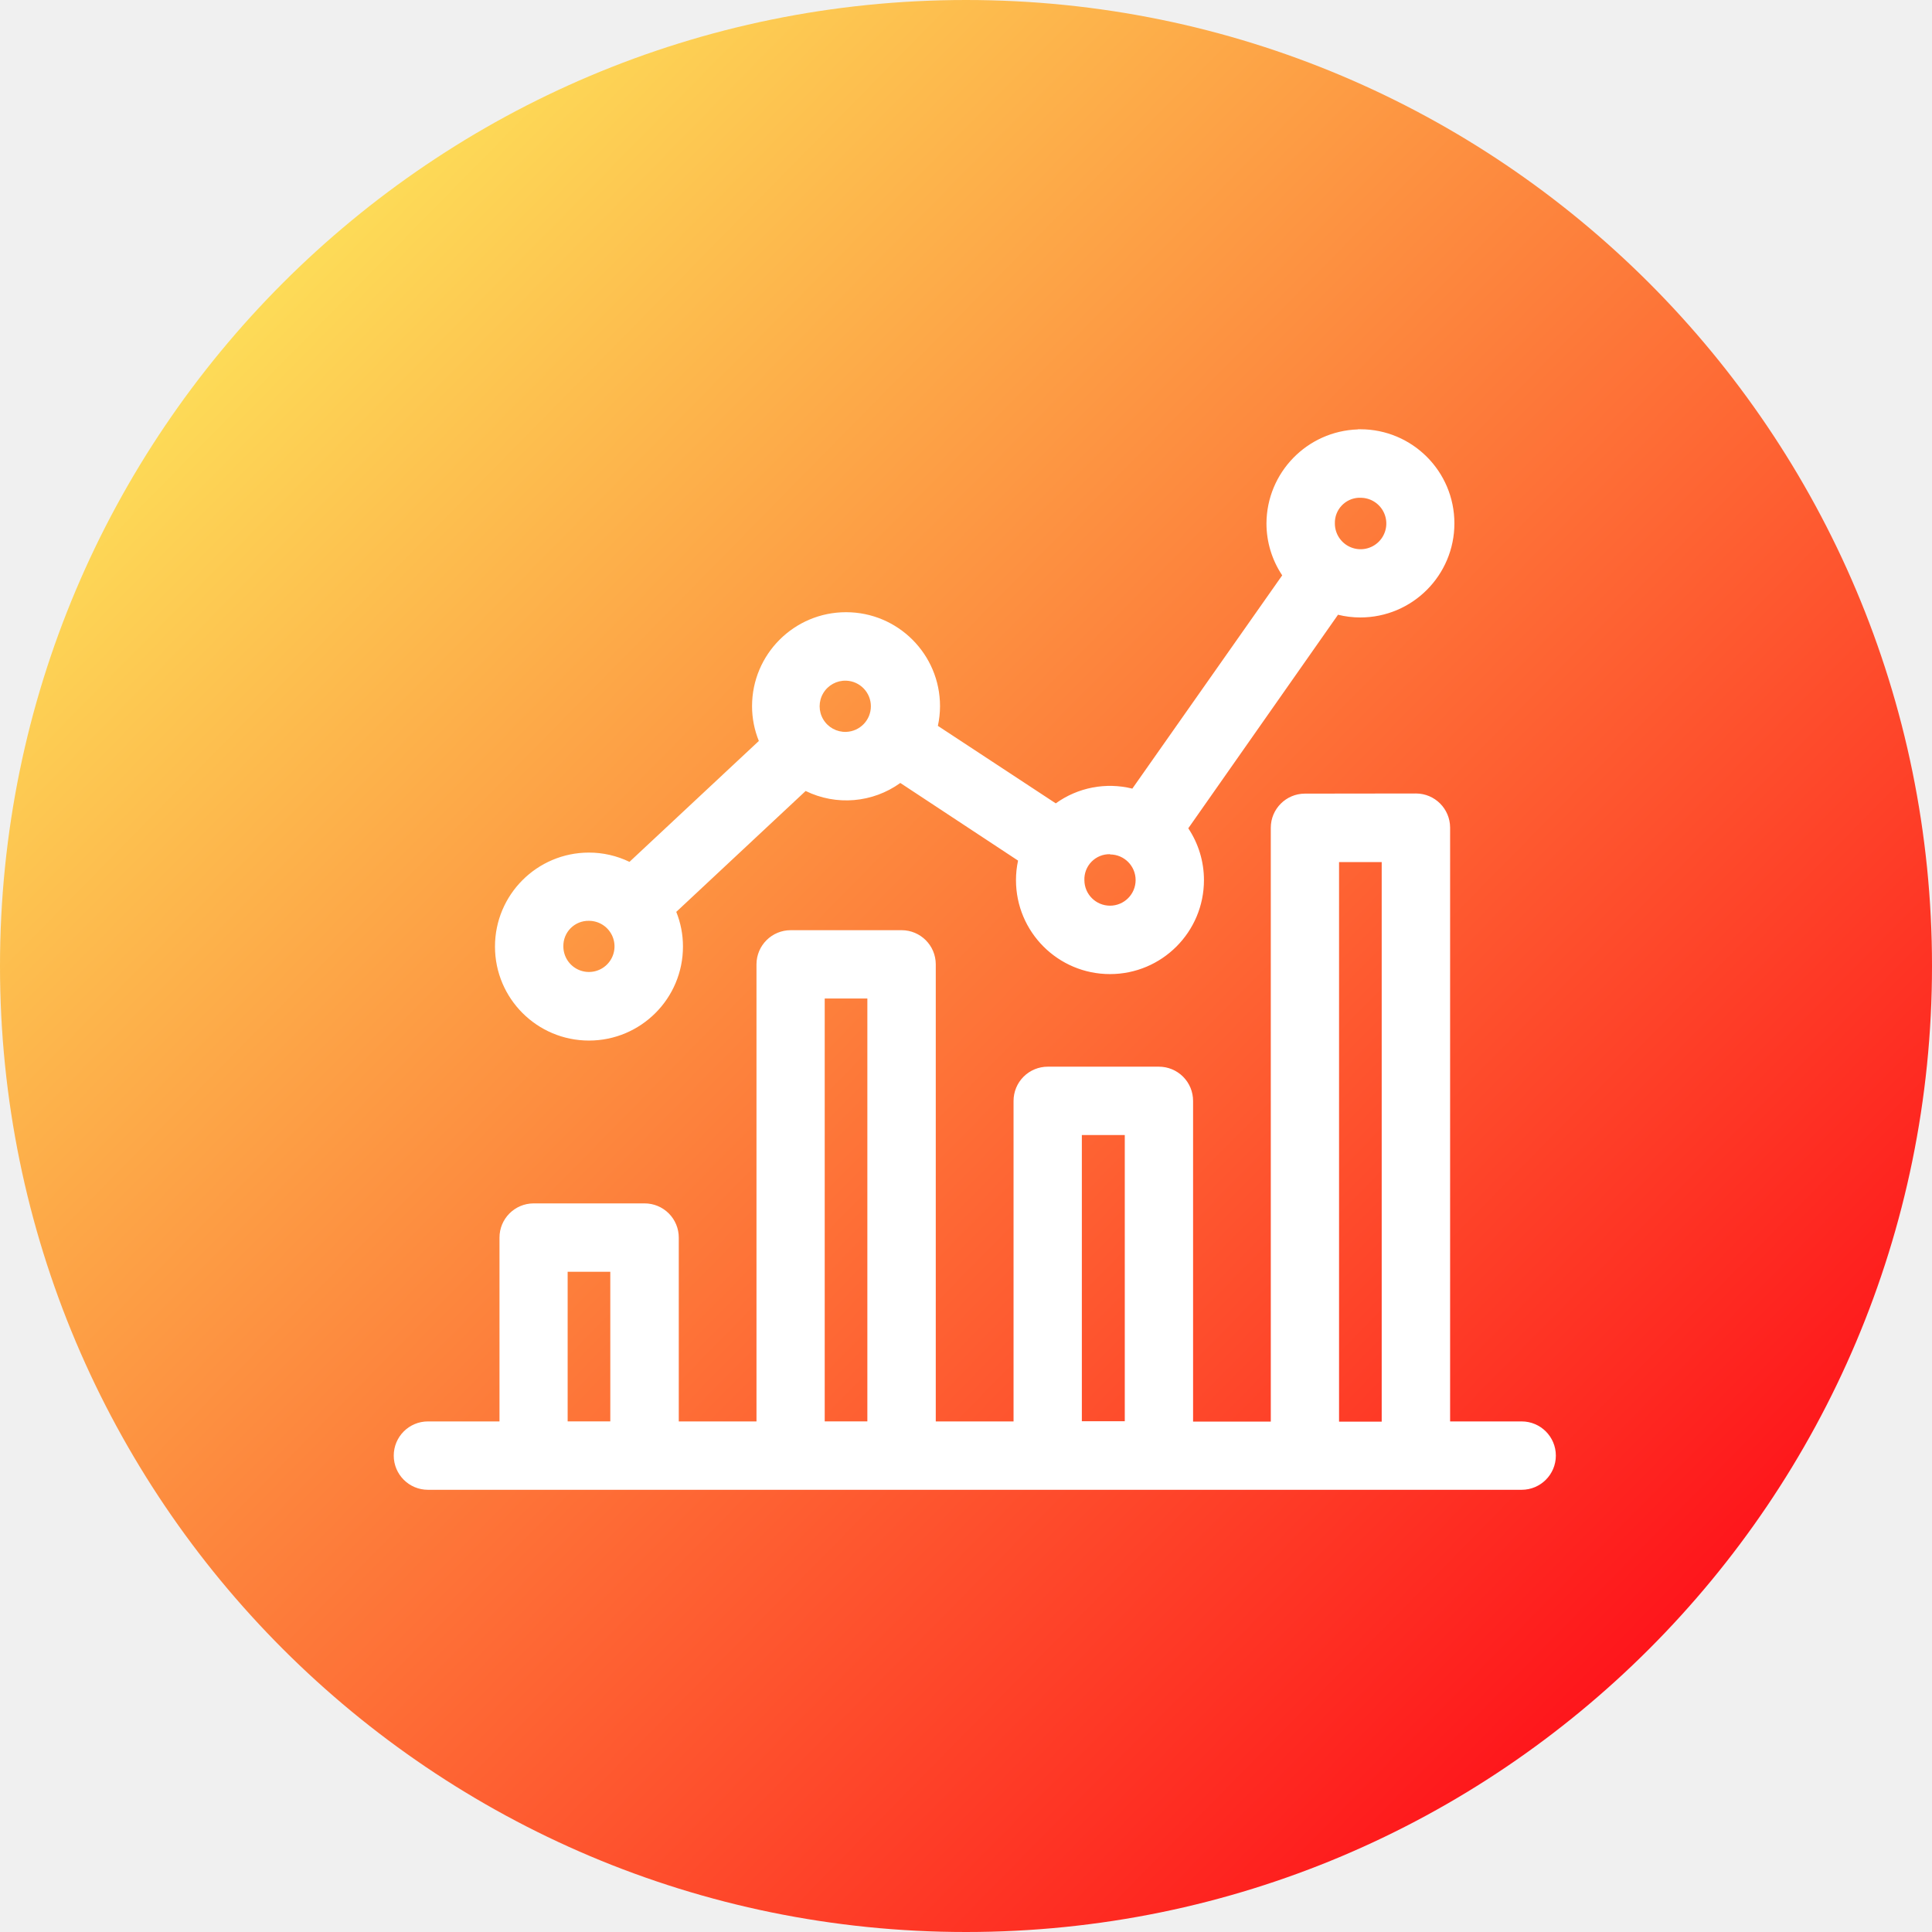
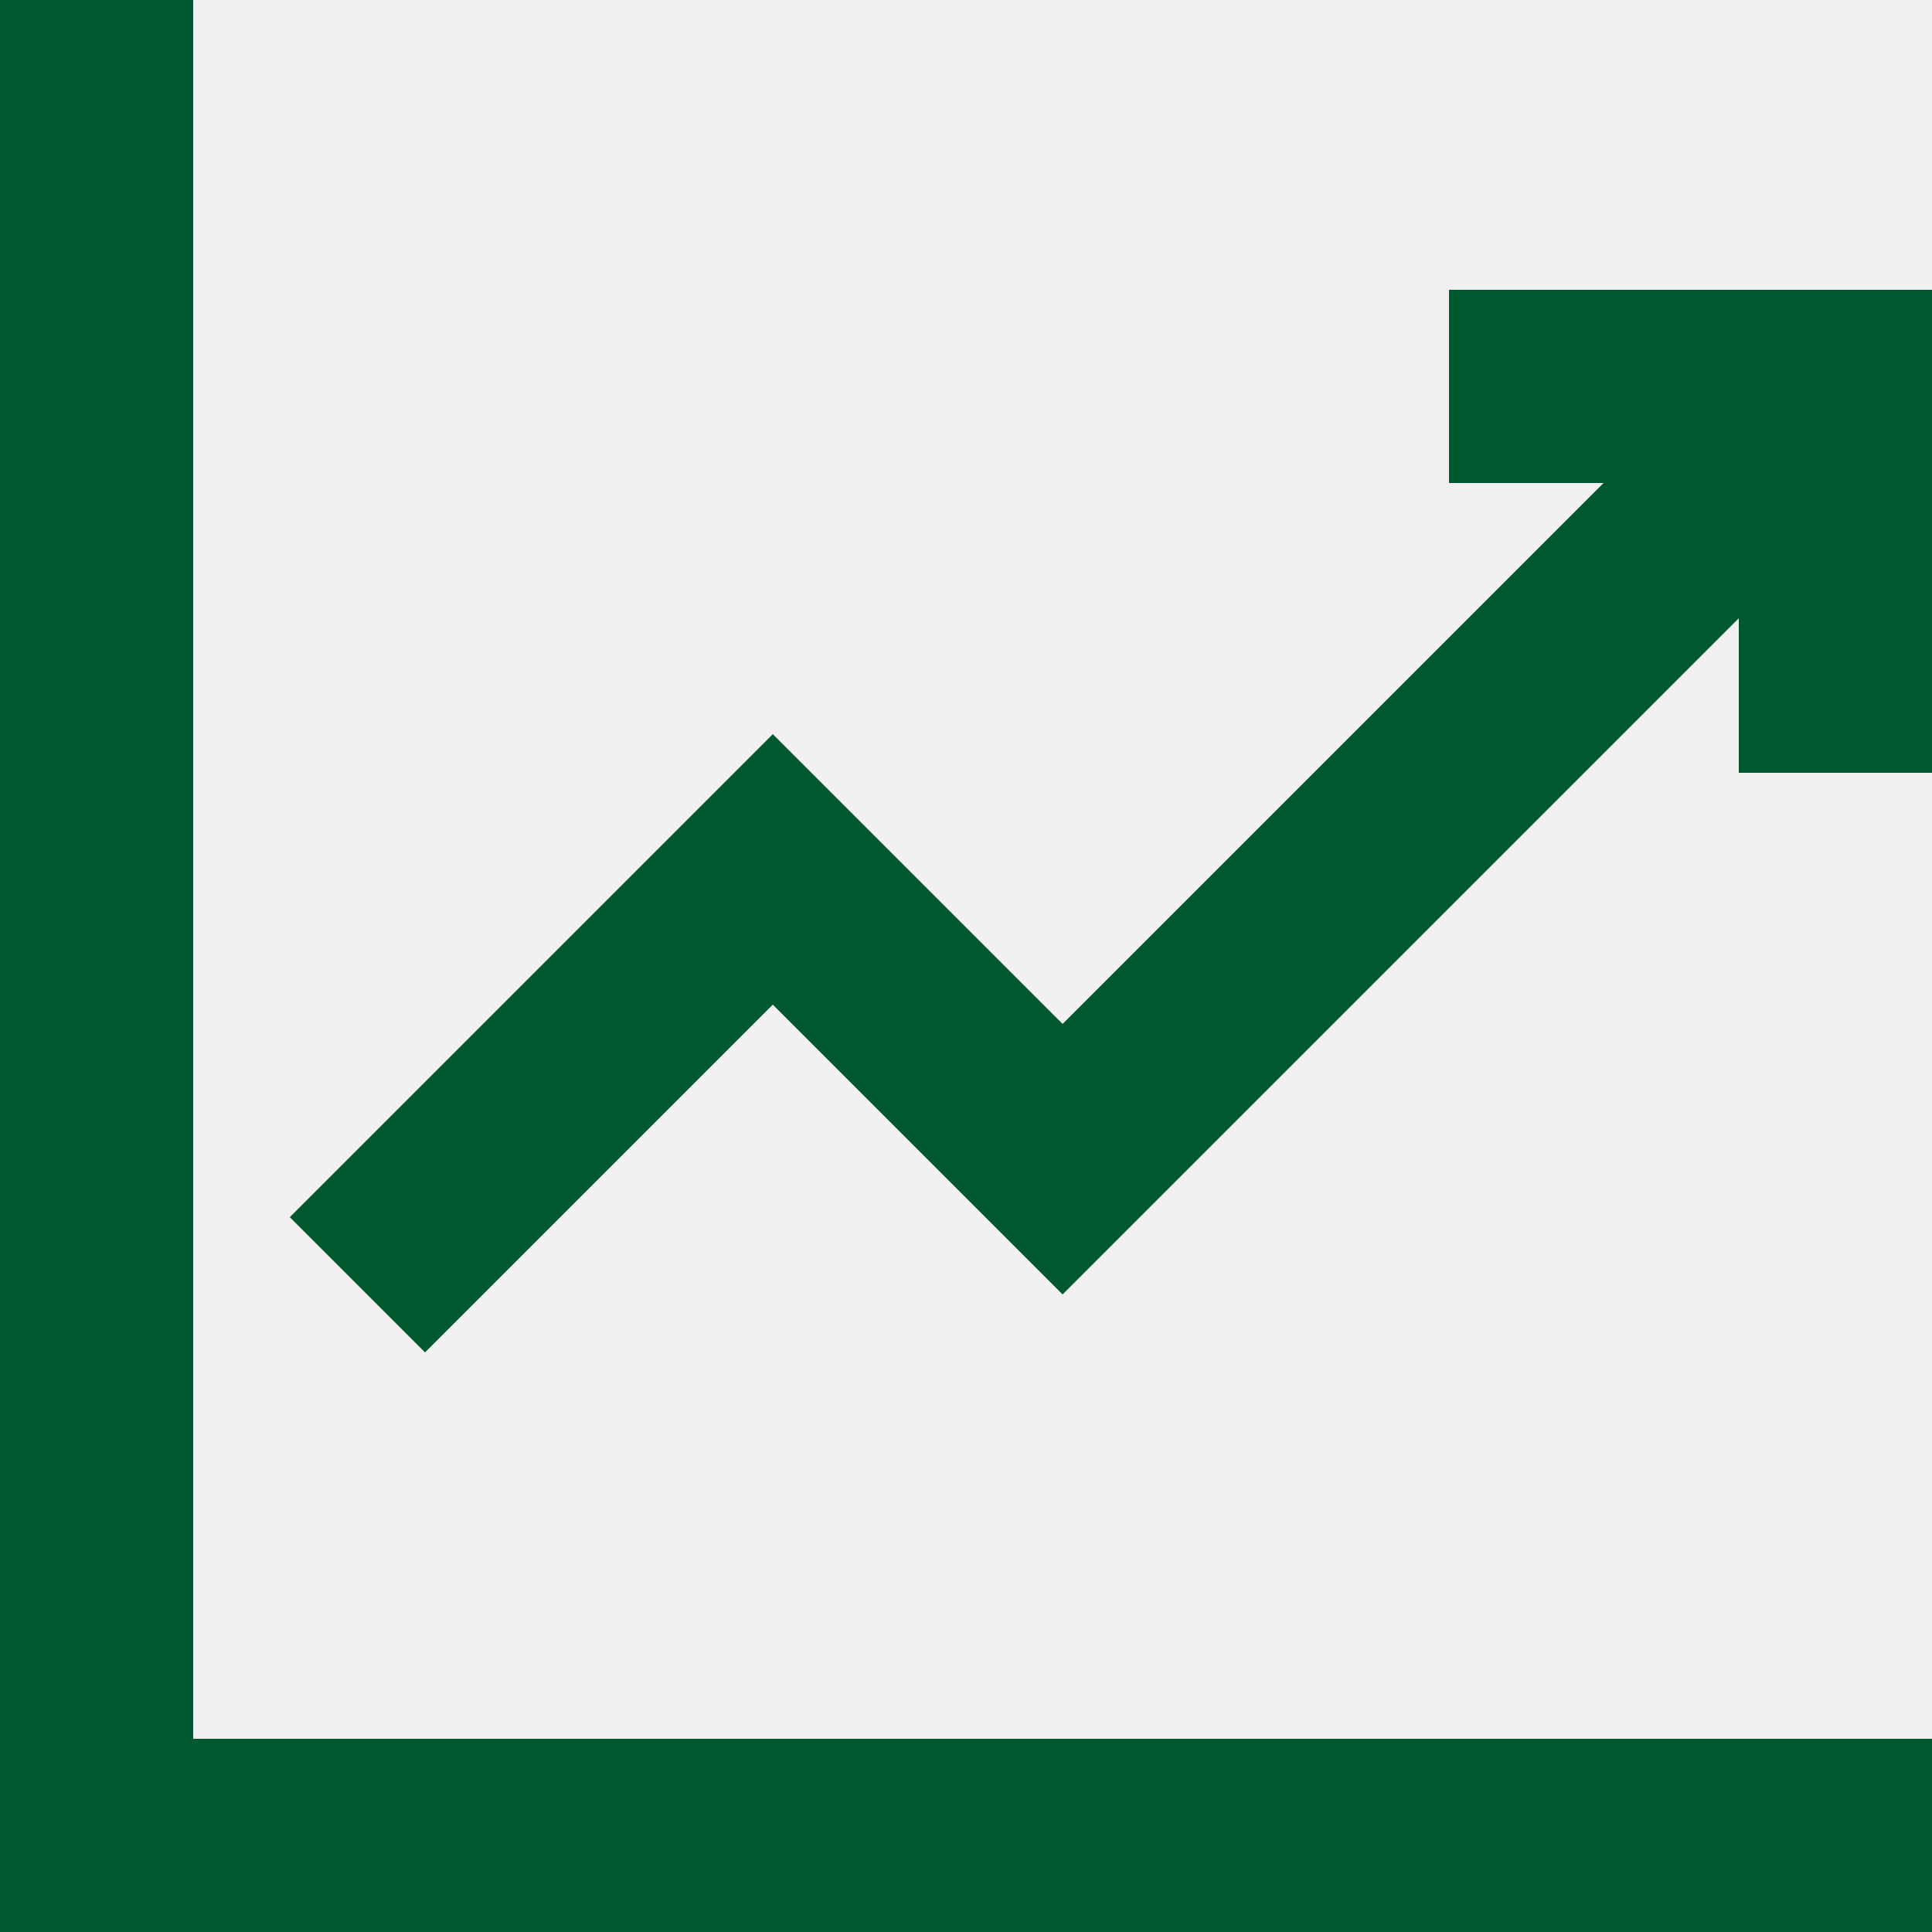
- <svg xmlns="http://www.w3.org/2000/svg" width="54" height="54" viewBox="0 0 54 54">
-   <defs>
-     <linearGradient id="linear-gradient" x1="0.145" y1="0.112" x2="0.922" y2="0.876" gradientUnits="objectBoundingBox">
-       <stop offset="0" stop-color="#fde159" />
-       <stop offset="1" stop-color="#fe0817" />
-     </linearGradient>
-   </defs>
-   <g id="Group_651" data-name="Group 651" transform="translate(-745 -4810)">
-     <circle id="Ellipse_8702" data-name="Ellipse 8702" cx="27" cy="27" r="27" transform="translate(745 4810)" fill="url(#linear-gradient)" />
-     <path id="noun-analytics-4767045" d="M138.945,62.82a2.642,2.642,0,0,0-2.556,2.629,2.615,2.615,0,0,0,.44,1.45l-4.189,5.961a2.592,2.592,0,0,0-2.14.412l-3.295-2.166a2.607,2.607,0,0,0,.06-.55,2.627,2.627,0,0,0-5.254,0,2.586,2.586,0,0,0,.19.972l-3.616,3.379,0,0a2.6,2.6,0,0,0-1.134-.259,2.627,2.627,0,1,0,2.629,2.623,2.58,2.58,0,0,0-.187-.966l3.616-3.379a2.584,2.584,0,0,0,2.646-.224l3.291,2.17a2.588,2.588,0,0,0-.058.545,2.627,2.627,0,0,0,5.254,0,2.61,2.61,0,0,0-.438-1.448L138.389,68a2.572,2.572,0,0,0,.623.076,2.63,2.63,0,1,0,0-5.26h-.067Zm.03,1.911h.037a.719.719,0,1,1-.711.718A.7.7,0,0,1,138.975,64.73Zm-14.332,5.112a.716.716,0,0,1,0,1.431.716.716,0,1,1,0-1.431ZM137.462,73a.955.955,0,0,0-.952.952v16.6h-2.172V81.591a.955.955,0,0,0-.959-.959h-3.1a.956.956,0,0,0-.959.959v8.956h-2.174V77.768a.955.955,0,0,0-.952-.951h-3.1a.956.956,0,0,0-.959.951V90.547h-2.172V85.412a.955.955,0,0,0-.959-.959h-3.1a.956.956,0,0,0-.952.959v5.135h-2a.955.955,0,1,0,0,1.911h30.57a.955.955,0,0,0,0-1.911h-2v-16.6a.956.956,0,0,0-.952-.951Zm-5.444,1.7a.716.716,0,1,1-.718.72A.7.7,0,0,1,132.018,74.693Zm6.4.213h1.192v15.64h-1.192ZM117.45,76.555a.715.715,0,1,1-.713.713A.7.7,0,0,1,117.45,76.555Zm6.592,2.172h1.192V90.546h-1.192Zm7.187,3.815h1.2v8h-1.2Zm-14.372,3.823h1.192v4.181h-1.192Z" transform="translate(644.009 4759.182)" fill="#fff" />
-   </g>
+ <svg xmlns="http://www.w3.org/2000/svg" width="56" height="56" viewBox="0 0 56 56" fill="none">
+   <path fill-rule="evenodd" clip-rule="evenodd" d="M0 0H5.6V50.4H56V56H0V0ZM42 14V8.4H56V22.4H50.4V17.92L30.8 37.52L22.4 29.12L12.32 39.2L8.4 35.28L22.4 21.28L30.8 29.68L46.48 14H42Z" fill="#00582E" />
</svg>
